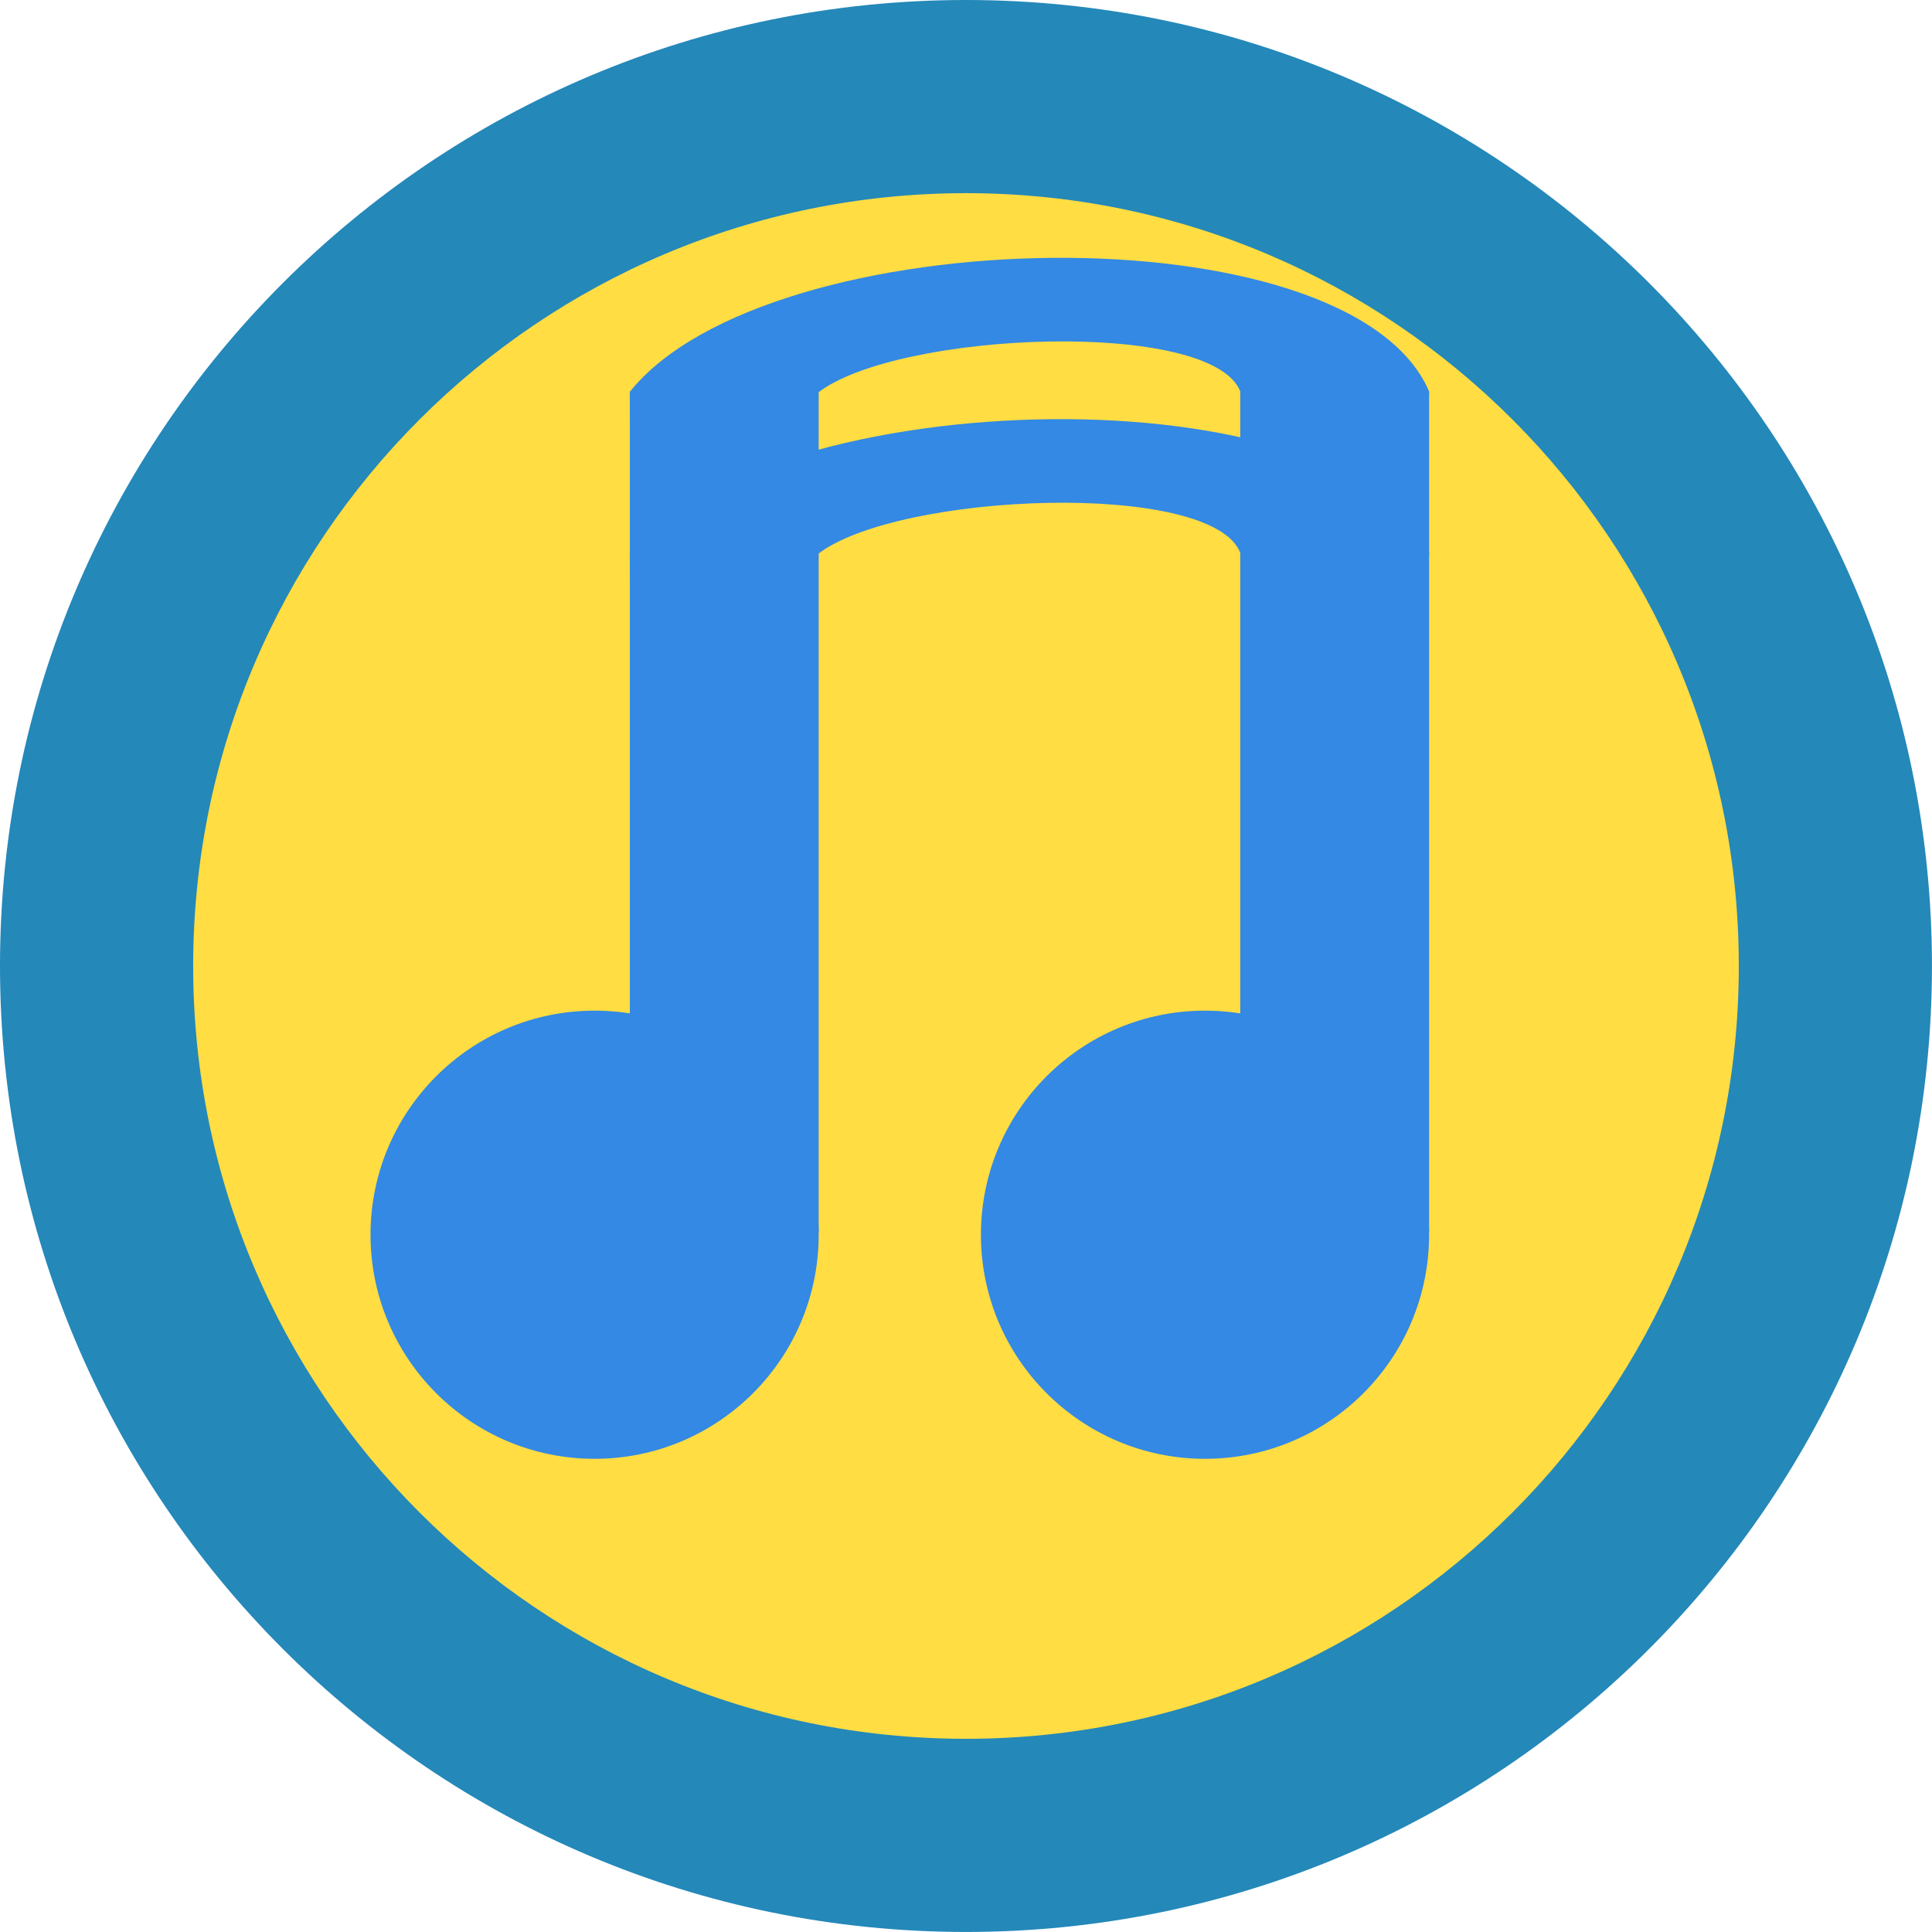
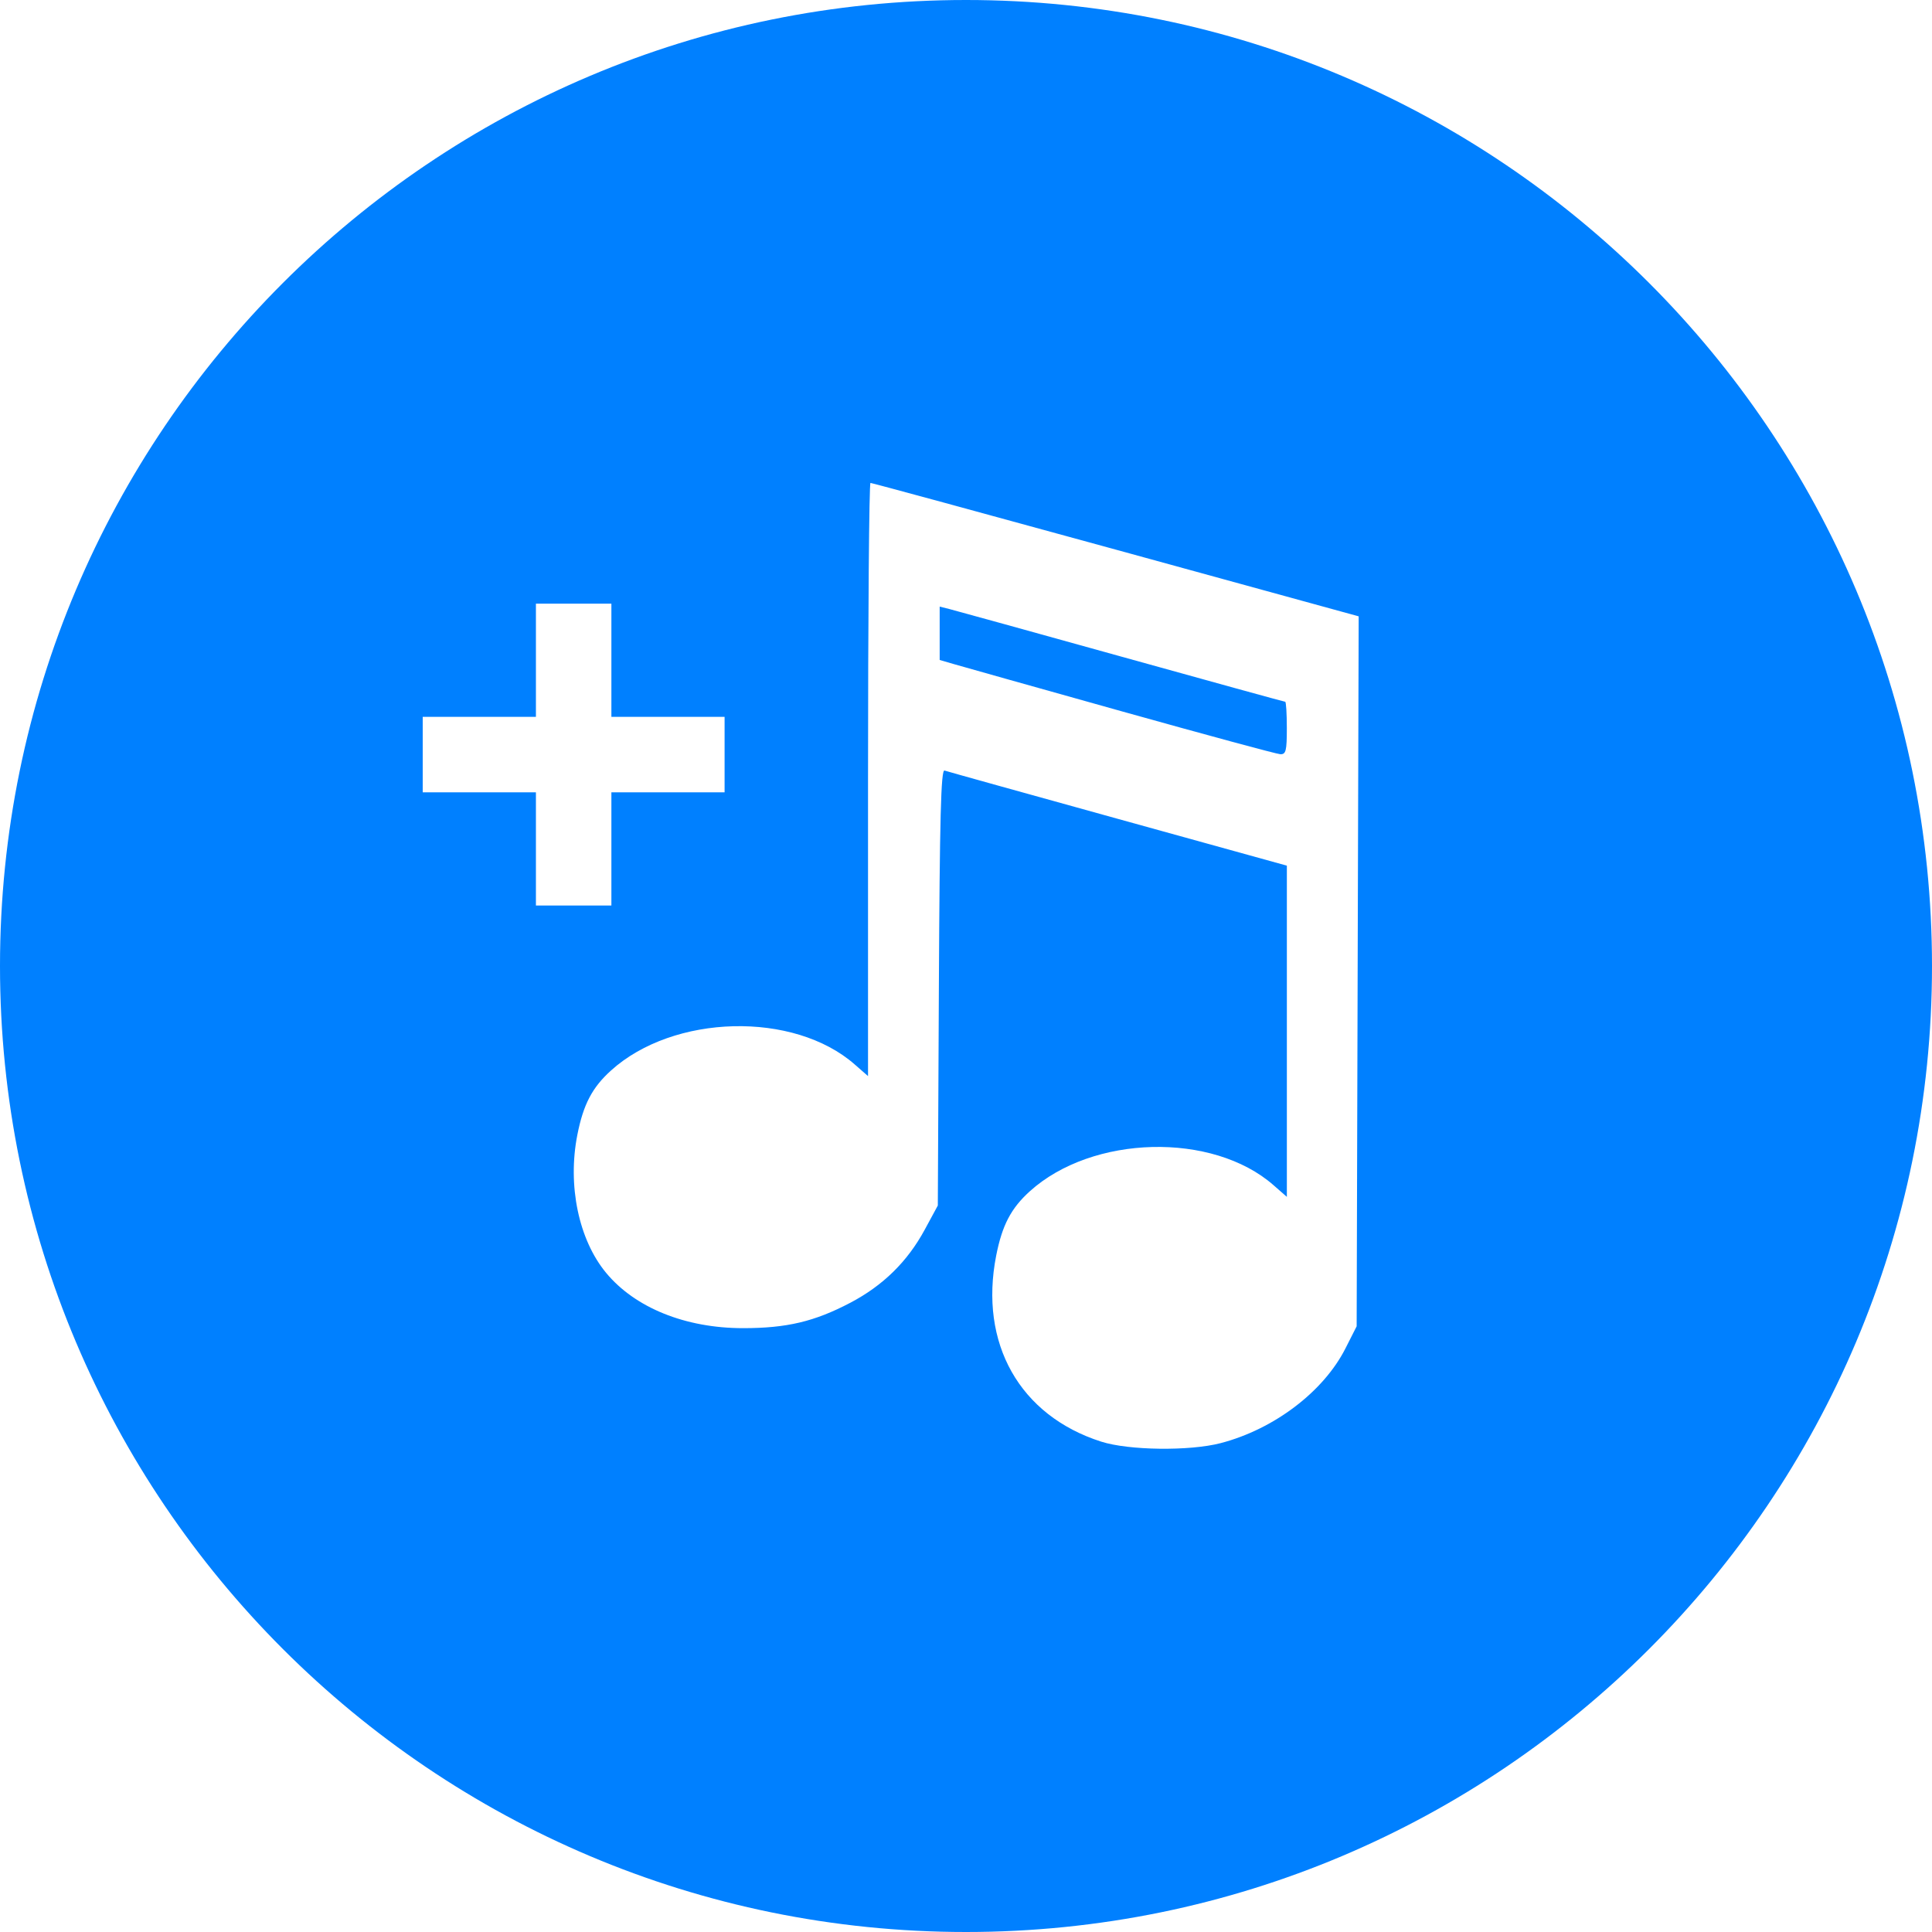
<svg xmlns="http://www.w3.org/2000/svg" width="128" height="128" viewBox="0 0 128 128" version="1.1" id="svg5" xml:space="preserve">
  <defs id="defs2" />
  <g id="layer1">
-     <g id="g304" transform="scale(3.779528)">
-       <circle style="fill:#2488b9;fill-opacity:1;stroke:none;stroke-width:0.1;stroke-opacity:1" id="path234" cx="16.933" cy="16.933" r="16.933" />
-       <circle style="fill:#ffdd43;fill-opacity:1;stroke:none;stroke-width:0.08;stroke-opacity:1" id="path234-2" cx="16.933" cy="16.933" r="13.547" />
-       <circle style="fill:#3389e3;fill-opacity:1;stroke:none;stroke-width:0.023" id="path234-6-2-3" cx="21.123" cy="21.644" r="3.928" />
-       <circle style="fill:#3389e3;fill-opacity:1;stroke:none;stroke-width:0.023" id="path234-6-2-3-1" cx="10.423" cy="21.644" r="3.928" />
-       <rect style="fill:#3389e3;fill-opacity:1;stroke:none;stroke-width:0.141;stroke-opacity:1" id="rect4763" width="3.31" height="14.739" x="11.041" y="6.866" />
-       <rect style="fill:#3389e3;fill-opacity:1;stroke:none;stroke-width:0.141;stroke-opacity:1" id="rect4763-70" width="3.31" height="14.739" x="21.741" y="6.866" />
-       <path style="fill:#3389e3;fill-opacity:1;stroke:none;stroke-width:0.1;stroke-opacity:1" d="m 11.039,6.87 c 2.41,-3.02 12.624,-3.244 14.013,-0.007 -0.004,0.941 -3.309,2.661 -3.309,0.004 -0.488,-1.287 -6.016,-1.068 -7.414,0.023 0,5.824 -3.29,6.761 -3.29,-0.02 z" id="path5014" />
-       <path style="fill:#3389e3;fill-opacity:1;stroke:none;stroke-width:0.1;stroke-opacity:1" d="m 11.039,9.698 c 2.41,-3.02 12.624,-3.244 14.013,-0.007 -0.004,0.941 -3.309,2.661 -3.309,0.004 -0.488,-1.287 -6.016,-1.068 -7.414,0.023 0,5.824 -3.29,6.761 -3.29,-0.02 z" id="path5014-7" />
+     <path id="path1767-4" style="fill:#0080ff;fill-opacity:1;stroke:none;stroke-width:1.378;stroke-opacity:1" d="M 64,0 A 64,64 0 0 0 5.0000004e-8,64 64,64 0 0 0 64,128 64,64 0 0 0 128,64 64,64 0 0 0 64,0 Z m -6.332,31.994 c 0.089,0 7.405,1.989 16.256,4.42 l 16.092,4.42 -0.068,23.518 -0.066,23.518 -0.742,1.465 c -1.451,2.866 -4.731,5.355 -8.271,6.277 -2.053,0.535 -6.085,0.485 -7.912,-0.1 -5.403,-1.728 -8.101,-6.51 -6.957,-12.326 0.396,-2.012 0.983,-3.135 2.23,-4.262 4.143,-3.743 12.113,-3.942 16.145,-0.402 l 0.883,0.773 V 68.324 57.352 l -11.188,-3.098 c -6.153,-1.704 -11.325,-3.145 -11.492,-3.203 -0.237,-0.082 -0.32,3.12 -0.375,14.357 l -0.07,14.461 -0.873,1.611 c -1.142,2.106 -2.758,3.693 -4.922,4.83 -2.374,1.248 -4.216,1.684 -7.105,1.684 -3.82,0 -7.16,-1.349 -9.078,-3.666 -1.817,-2.195 -2.565,-5.786 -1.904,-9.143 0.396,-2.012 0.983,-3.135 2.23,-4.262 4.143,-3.743 12.113,-3.942 16.145,-0.402 l 0.883,0.773 v -19.65 c 0,-10.808 0.073,-19.65 0.162,-19.65 z m -22.162,8 h 2.5 2.5 v 3.75 3.75 h 3.75 3.75 v 2.5 2.5 h -3.75 -3.75 v 3.75 3.75 h -2.5 -2.5 v -3.75 -3.75 h -3.75 -3.75 v -2.5 -2.5 h 3.75 3.75 v -3.75 z m 26.75,0.195 v 1.768 1.768 l 0.938,0.273 c 0.516,0.151 5.494,1.552 11.062,3.111 5.569,1.559 10.322,2.846 10.562,2.859 0.377,0.021 0.438,-0.215 0.438,-1.725 0,-0.963 -0.049,-1.75 -0.109,-1.75 -0.061,0 -4.945,-1.346 -10.854,-2.99 -5.908,-1.644 -11.035,-3.063 -11.391,-3.152 z" />
+     <g id="g1649-5" transform="translate(-88.42588,206.6833)" style="fill:#0080ff;fill-opacity:1">
+       <path style="fill:#0080ff;fill-opacity:1;stroke-width:0.25" d="m 60.453,127.829 c 0.18,-0.072 0.396,-0.063 0.479,0.02 0.083,0.083 -0.065,0.142 -0.328,0.131 -0.291,-0.012 -0.35,-0.071 -0.151,-0.151 z m 6.75,0 c 0.18,-0.072 0.396,-0.063 0.479,0.02 0.083,0.083 -0.065,0.142 -0.328,0.131 -0.291,-0.012 -0.35,-0.071 -0.151,-0.151 z M 0.02,67.354 c 0.012,-0.291 0.071,-0.35 0.151,-0.151 0.072,0.18 0.063,0.396 -0.02,0.479 -0.083,0.083 -0.142,-0.065 -0.131,-0.328 z m 127.75,0 c 0.012,-0.291 0.071,-0.35 0.151,-0.151 0.072,0.18 0.063,0.396 -0.02,0.479 -0.083,0.083 -0.142,-0.065 -0.131,-0.328 z m -127.75,-6.75 c 0.012,-0.291 0.071,-0.35 0.151,-0.151 0.072,0.18 0.063,0.396 -0.02,0.479 -0.083,0.083 -0.142,-0.065 -0.131,-0.328 z m 127.75,0 c 0.012,-0.291 0.071,-0.35 0.151,-0.151 0.072,0.18 0.063,0.396 -0.02,0.479 -0.083,0.083 -0.142,-0.065 -0.131,-0.328 z M 60.453,0.079 c 0.18,-0.072 0.396,-0.063 0.479,0.02 0.083,0.083 -0.065,0.142 -0.328,0.131 -0.291,-0.012 -0.35,-0.071 -0.151,-0.151 z m 6.75,0 c 0.18,-0.072 0.396,-0.063 0.479,0.02 0.083,0.083 -0.065,0.142 -0.328,0.131 -0.291,-0.012 -0.35,-0.071 -0.151,-0.151 z" id="path1655-0" />
+       <path style="fill:#0080ff;fill-opacity:1;stroke-width:0.25" d="m 61.317,127.827 c 0.243,-0.063 0.581,-0.059 0.75,0.009 0.169,0.069 -0.03,0.12 -0.442,0.115 -0.412,-0.005 -0.551,-0.061 -0.308,-0.125 z m 4.75,0 c 0.243,-0.063 0.581,-0.059 0.75,0.009 0.169,0.069 -0.03,0.12 -0.442,0.115 -0.412,-0.005 -0.551,-0.061 -0.308,-0.125 z M 86.875,92.25 c 0.249,-0.275 0.509,-0.5 0.577,-0.5 0.069,0 -0.079,0.225 -0.327,0.5 -0.249,0.275 -0.509,0.5 -0.577,0.5 -0.069,0 0.079,-0.225 0.327,-0.5 z m -27.75,-8 c 0.249,-0.275 0.509,-0.5 0.577,-0.5 0.069,0 -0.079,0.225 -0.327,0.5 -0.249,0.275 -0.509,0.5 -0.577,0.5 -0.069,0 0.079,-0.225 0.327,-0.5 z M 0.049,66.375 c 0.005,-0.412 0.061,-0.551 0.125,-0.308 0.063,0.243 0.059,0.581 -0.009,0.75 C 0.096,66.987 0.044,66.787 0.049,66.375 Z m 127.75,0 c 0.005,-0.412 0.061,-0.551 0.125,-0.308 0.063,0.243 0.059,0.581 -0.009,0.75 -0.069,0.169 -0.12,-0.03 -0.115,-0.442 z M 0.049,61.625 c 0.005,-0.412 0.061,-0.551 0.125,-0.308 0.063,0.243 0.059,0.581 -0.009,0.75 C 0.096,62.237 0.044,62.038 0.049,61.625 Z m 127.75,0 c 0.005,-0.412 0.061,-0.551 0.125,-0.308 0.063,0.243 0.059,0.581 -0.009,0.75 -0.069,0.169 -0.12,-0.03 -0.115,-0.442 z M 61.317,0.077 c 0.243,-0.063 0.581,-0.059 0.75,0.009 0.169,0.068 -0.03,0.12 -0.442,0.115 -0.412,-0.005 -0.551,-0.061 -0.308,-0.125 z m 4.75,0 c 0.243,-0.063 0.581,-0.059 0.75,0.009 0.169,0.068 -0.03,0.12 -0.442,0.115 -0.412,-0.005 -0.551,-0.061 -0.308,-0.125 z" id="path1653-7" />
    </g>
  </g>
</svg>
